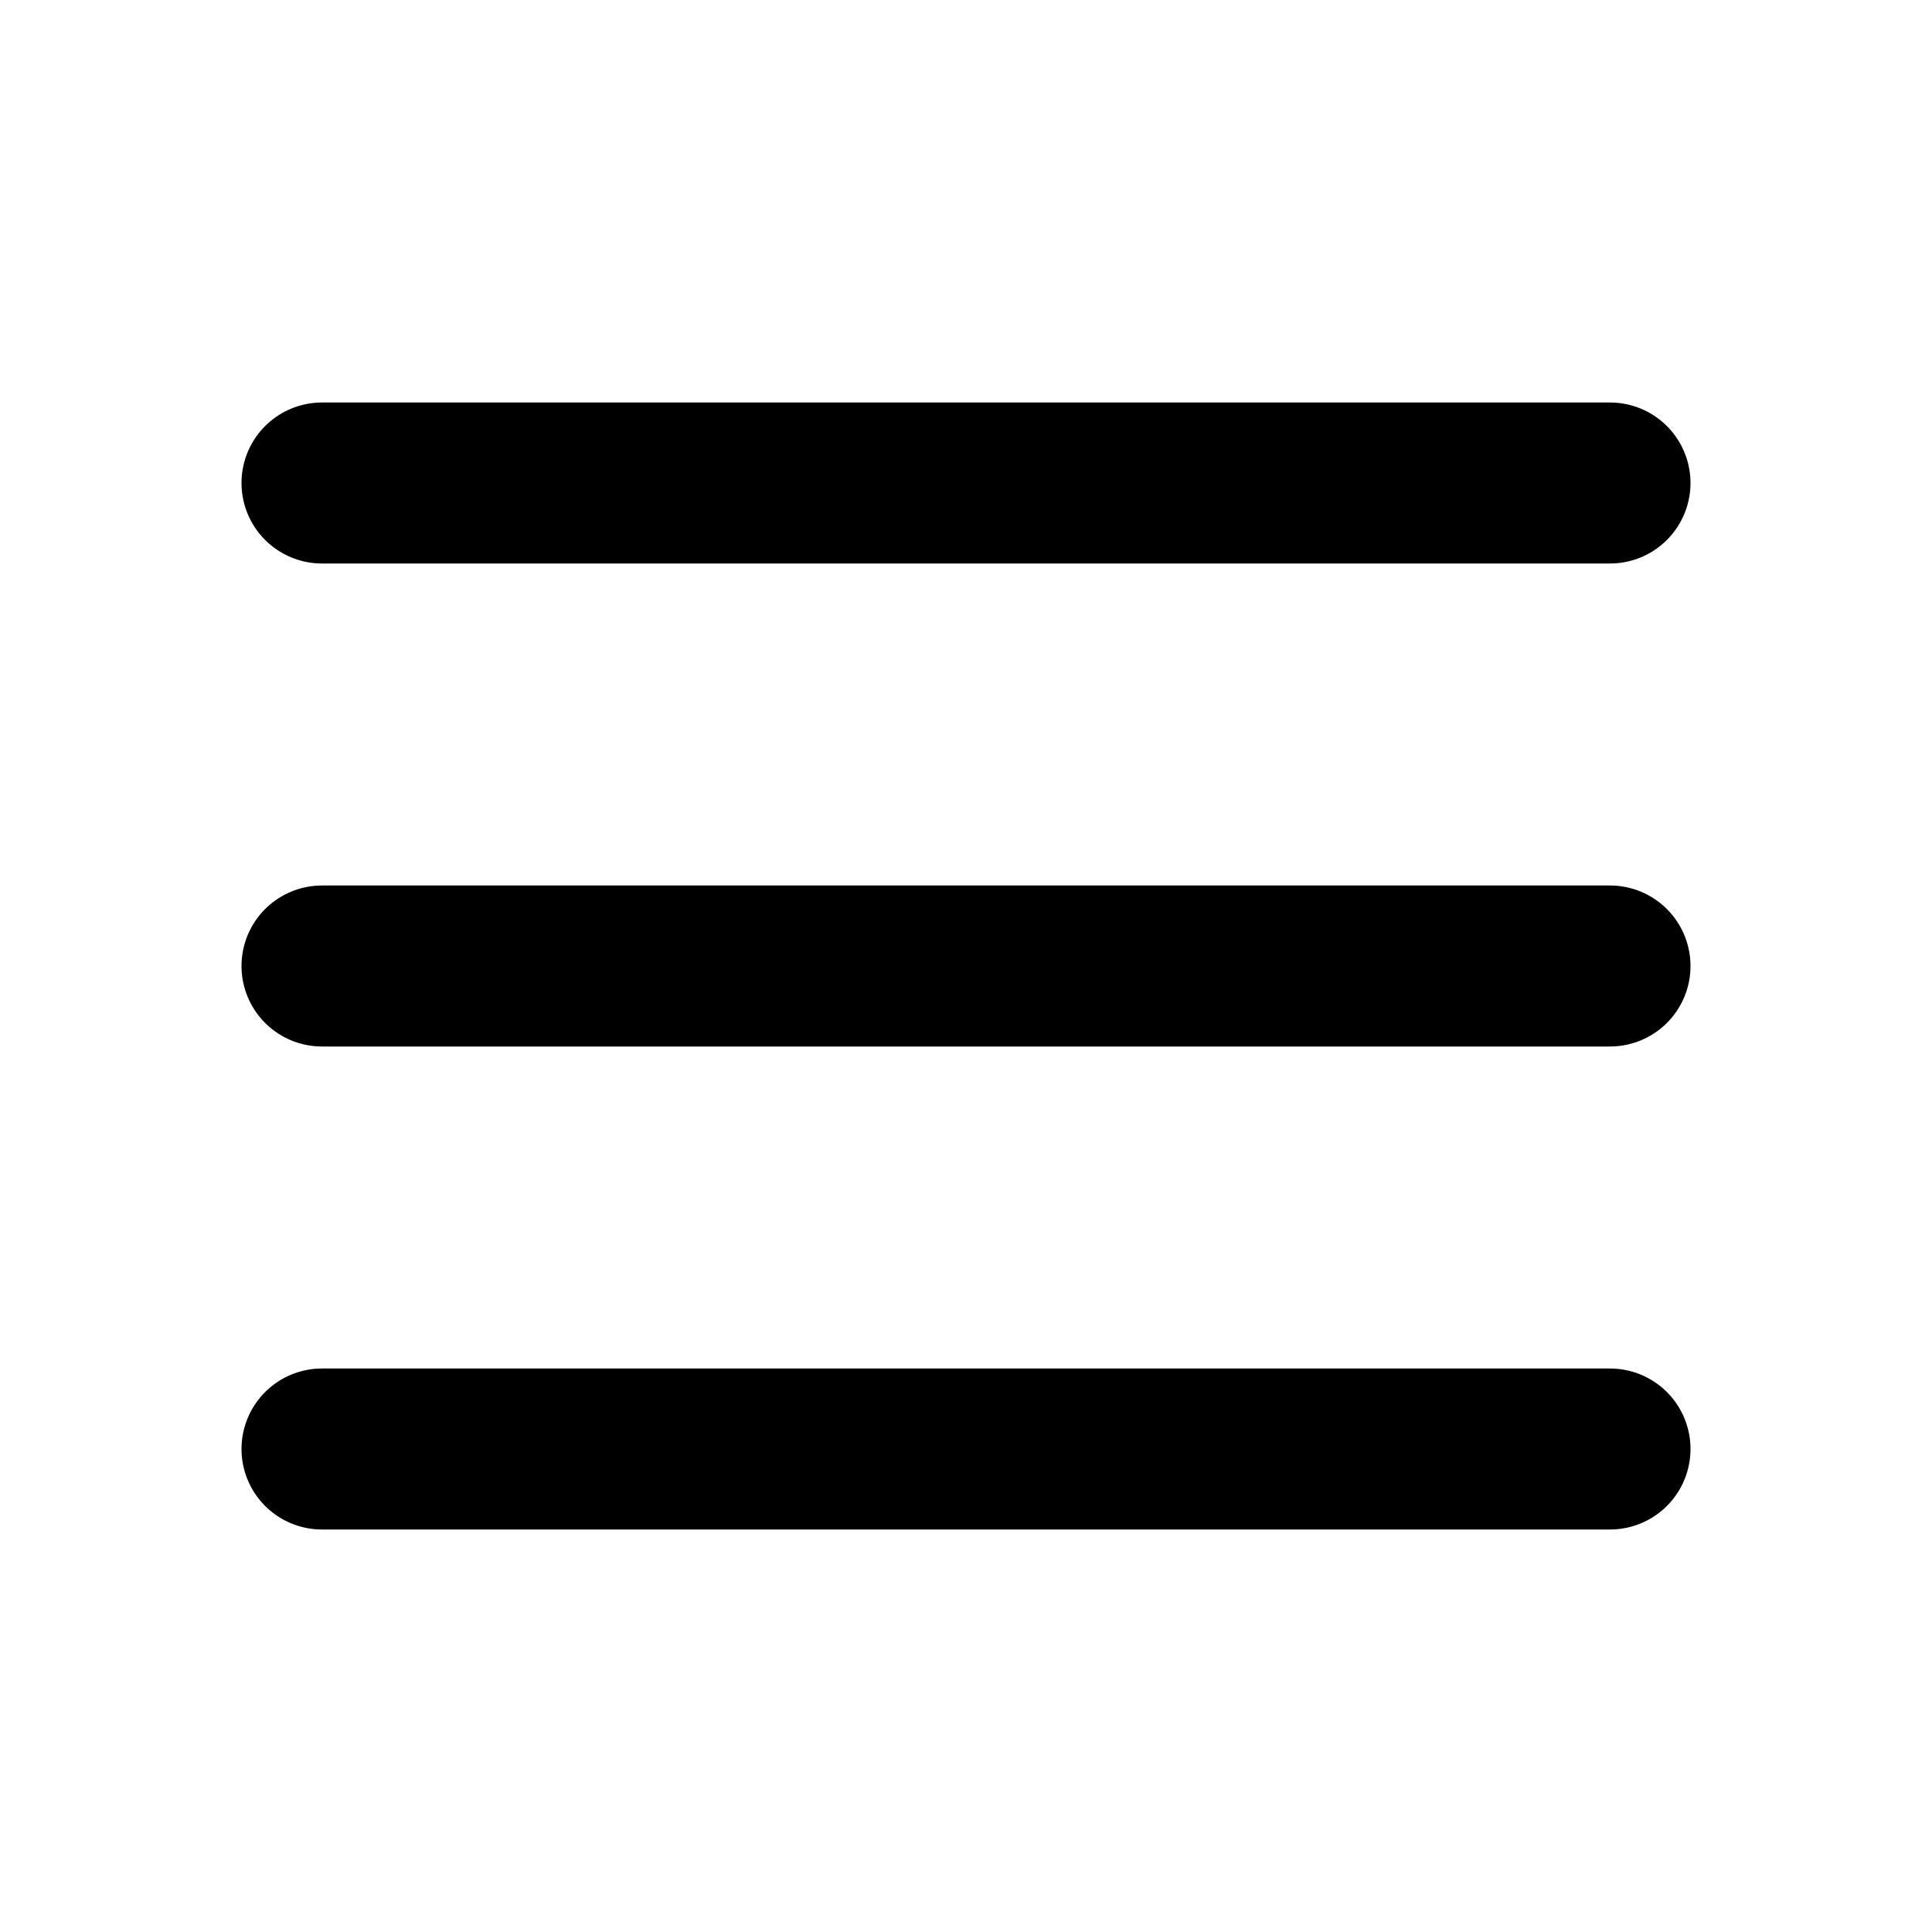
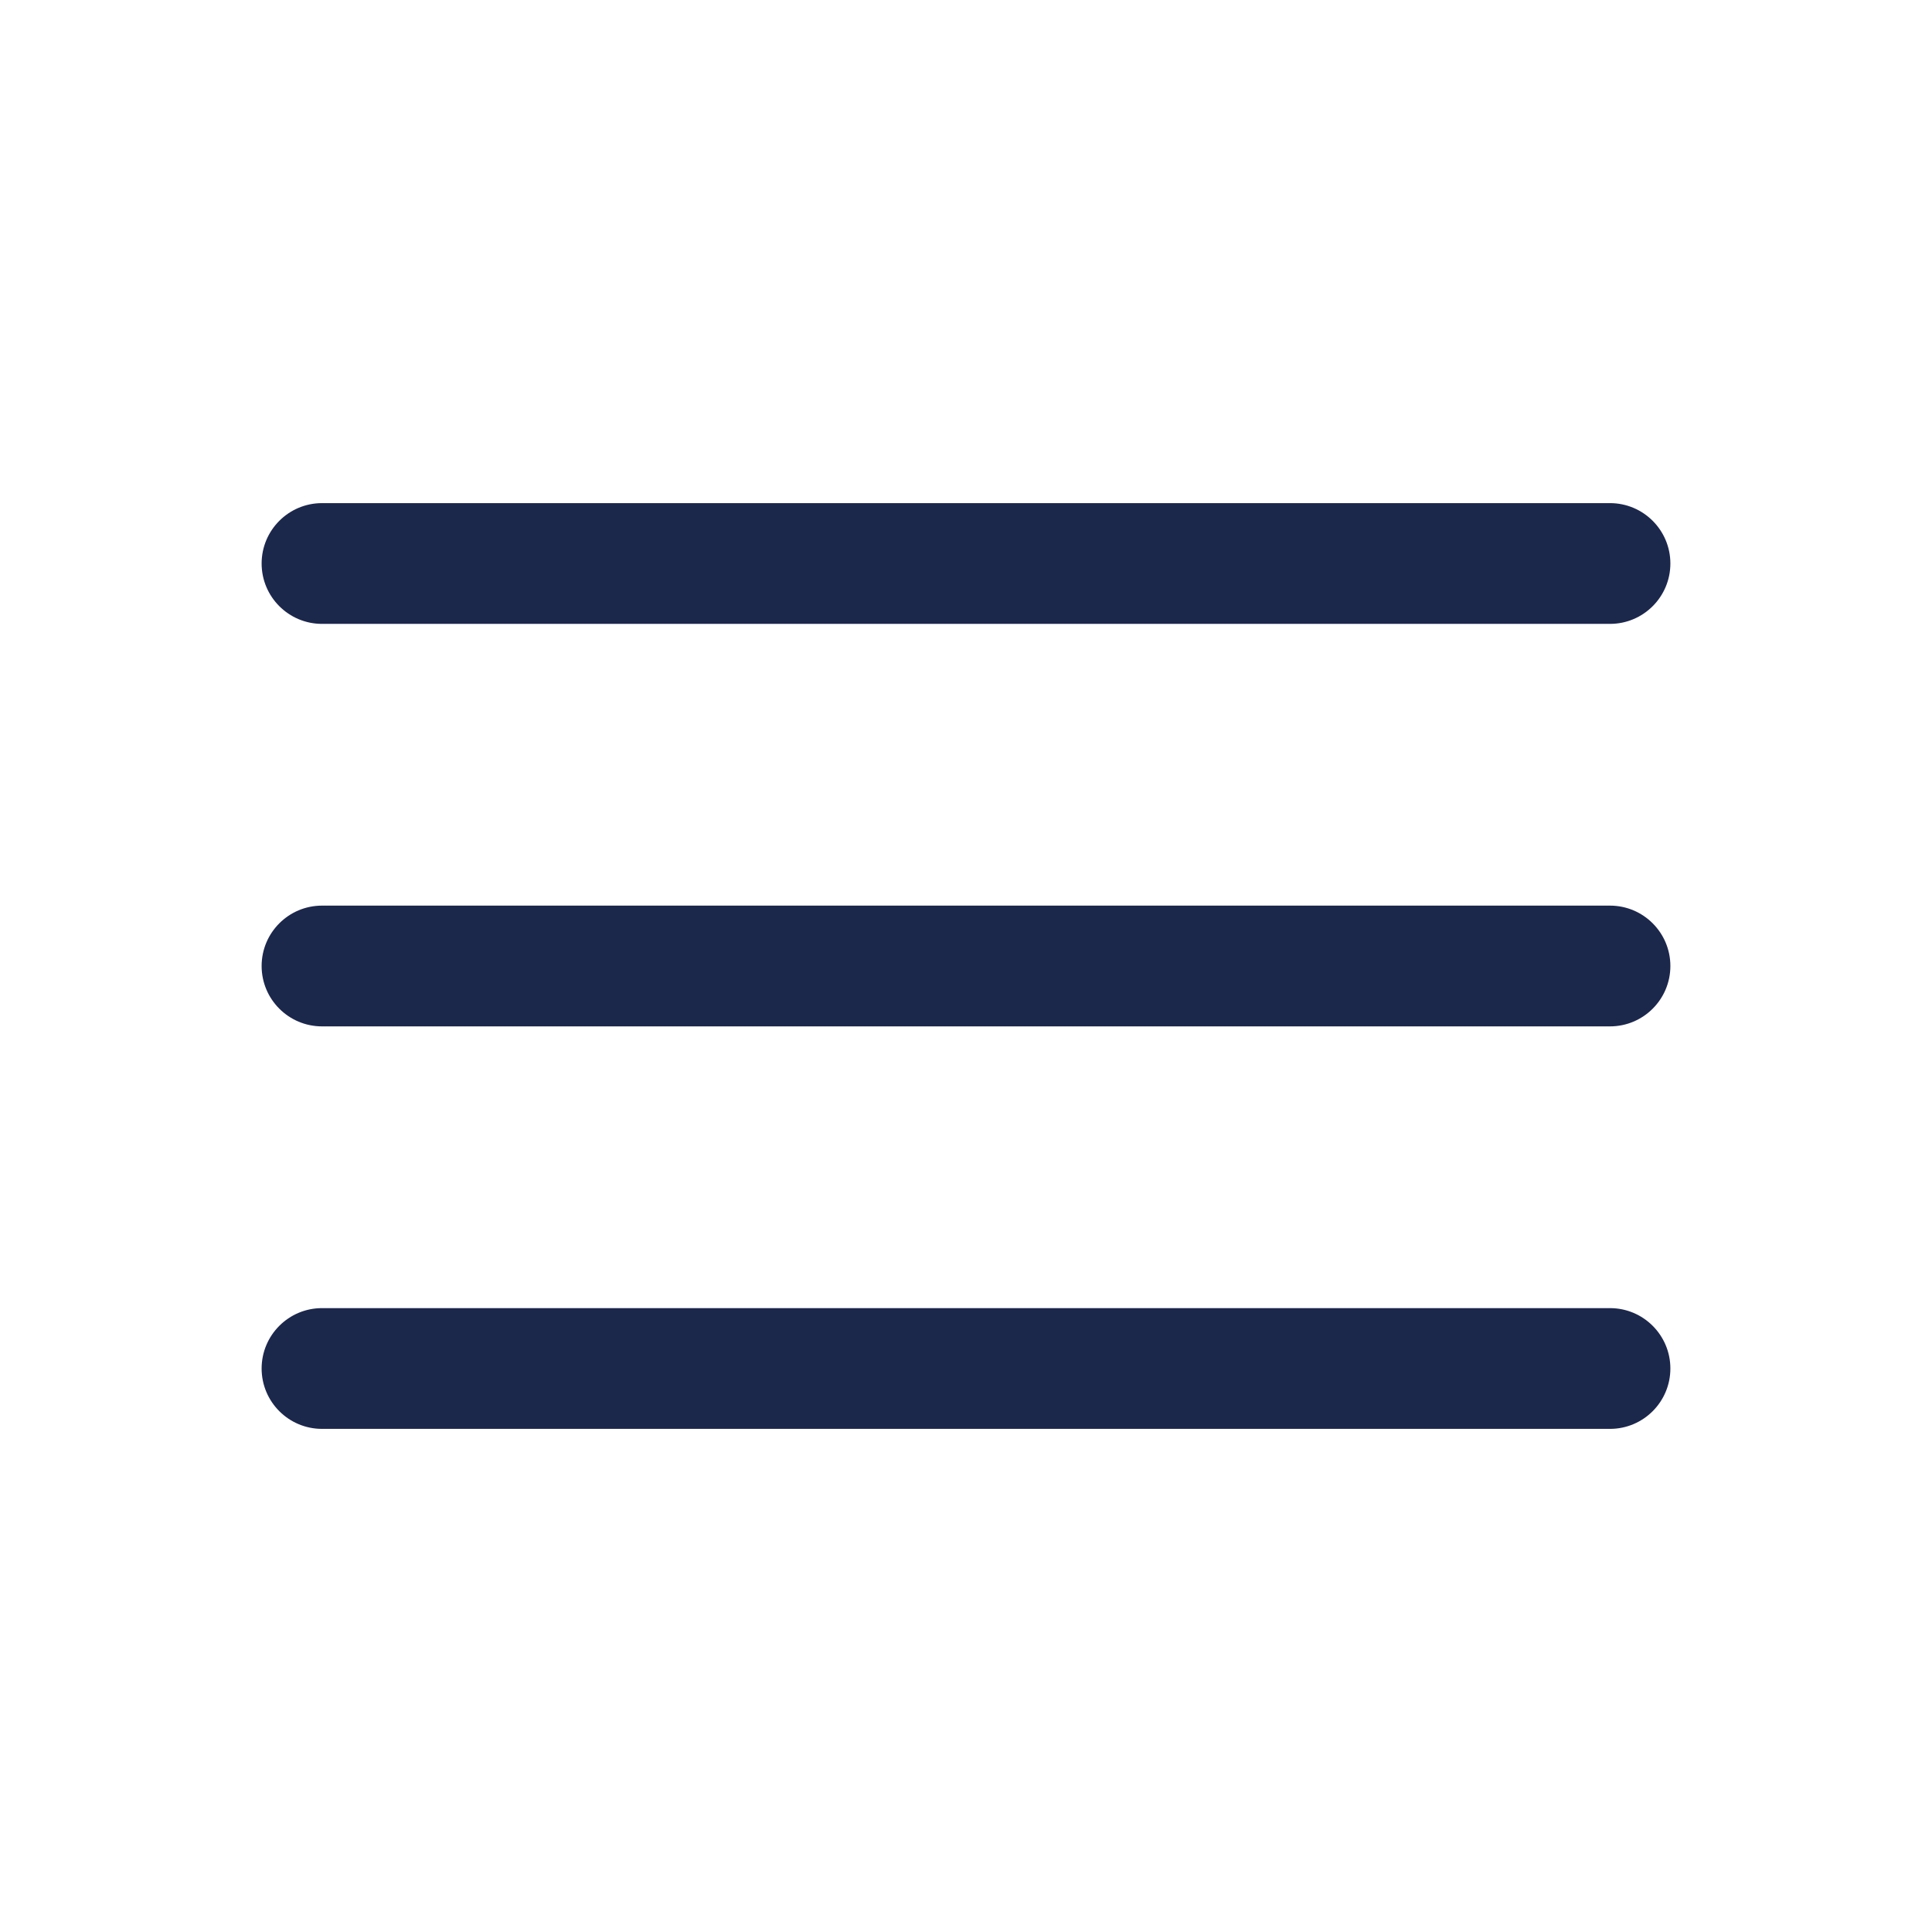
- <svg xmlns="http://www.w3.org/2000/svg" width="800px" height="800px" viewBox="0 0 24 24" fill="none">
-   <path d="M4 6H20M4 12H20M4 18H20" stroke="#000000" stroke-width="2" stroke-linecap="round" stroke-linejoin="round" />
+ <svg xmlns="http://www.w3.org/2000/svg" viewBox="0 0 24.00 24.00" fill="none">
+   <g id="SVGRepo_bgCarrier" stroke-width="0" />
+   <g id="SVGRepo_tracerCarrier" stroke-linecap="round" stroke-linejoin="round" />
+   <g id="SVGRepo_iconCarrier">
+     <path fill-rule="evenodd" clip-rule="evenodd" d="M20.75 7C20.75 7.414 20.414 7.75 20 7.75L4 7.75C3.586 7.75 3.25 7.414 3.25 7C3.25 6.586 3.586 6.25 4 6.25L20 6.25C20.414 6.25 20.75 6.586 20.75 7Z" fill="#1C274C" />
+     <path fill-rule="evenodd" clip-rule="evenodd" d="M20.75 12C20.75 12.414 20.414 12.75 20 12.75L4 12.75C3.586 12.75 3.25 12.414 3.25 12C3.25 11.586 3.586 11.25 4 11.25L20 11.25C20.414 11.25 20.75 11.586 20.75 12Z" fill="#1C274C" />
+     <path fill-rule="evenodd" clip-rule="evenodd" d="M20.75 17C20.75 17.414 20.414 17.75 20 17.75L4 17.75C3.586 17.75 3.25 17.414 3.25 17C3.25 16.586 3.586 16.25 4 16.25L20 16.25C20.414 16.25 20.75 16.586 20.75 17Z" fill="#1C274C" />
+   </g>
</svg>
